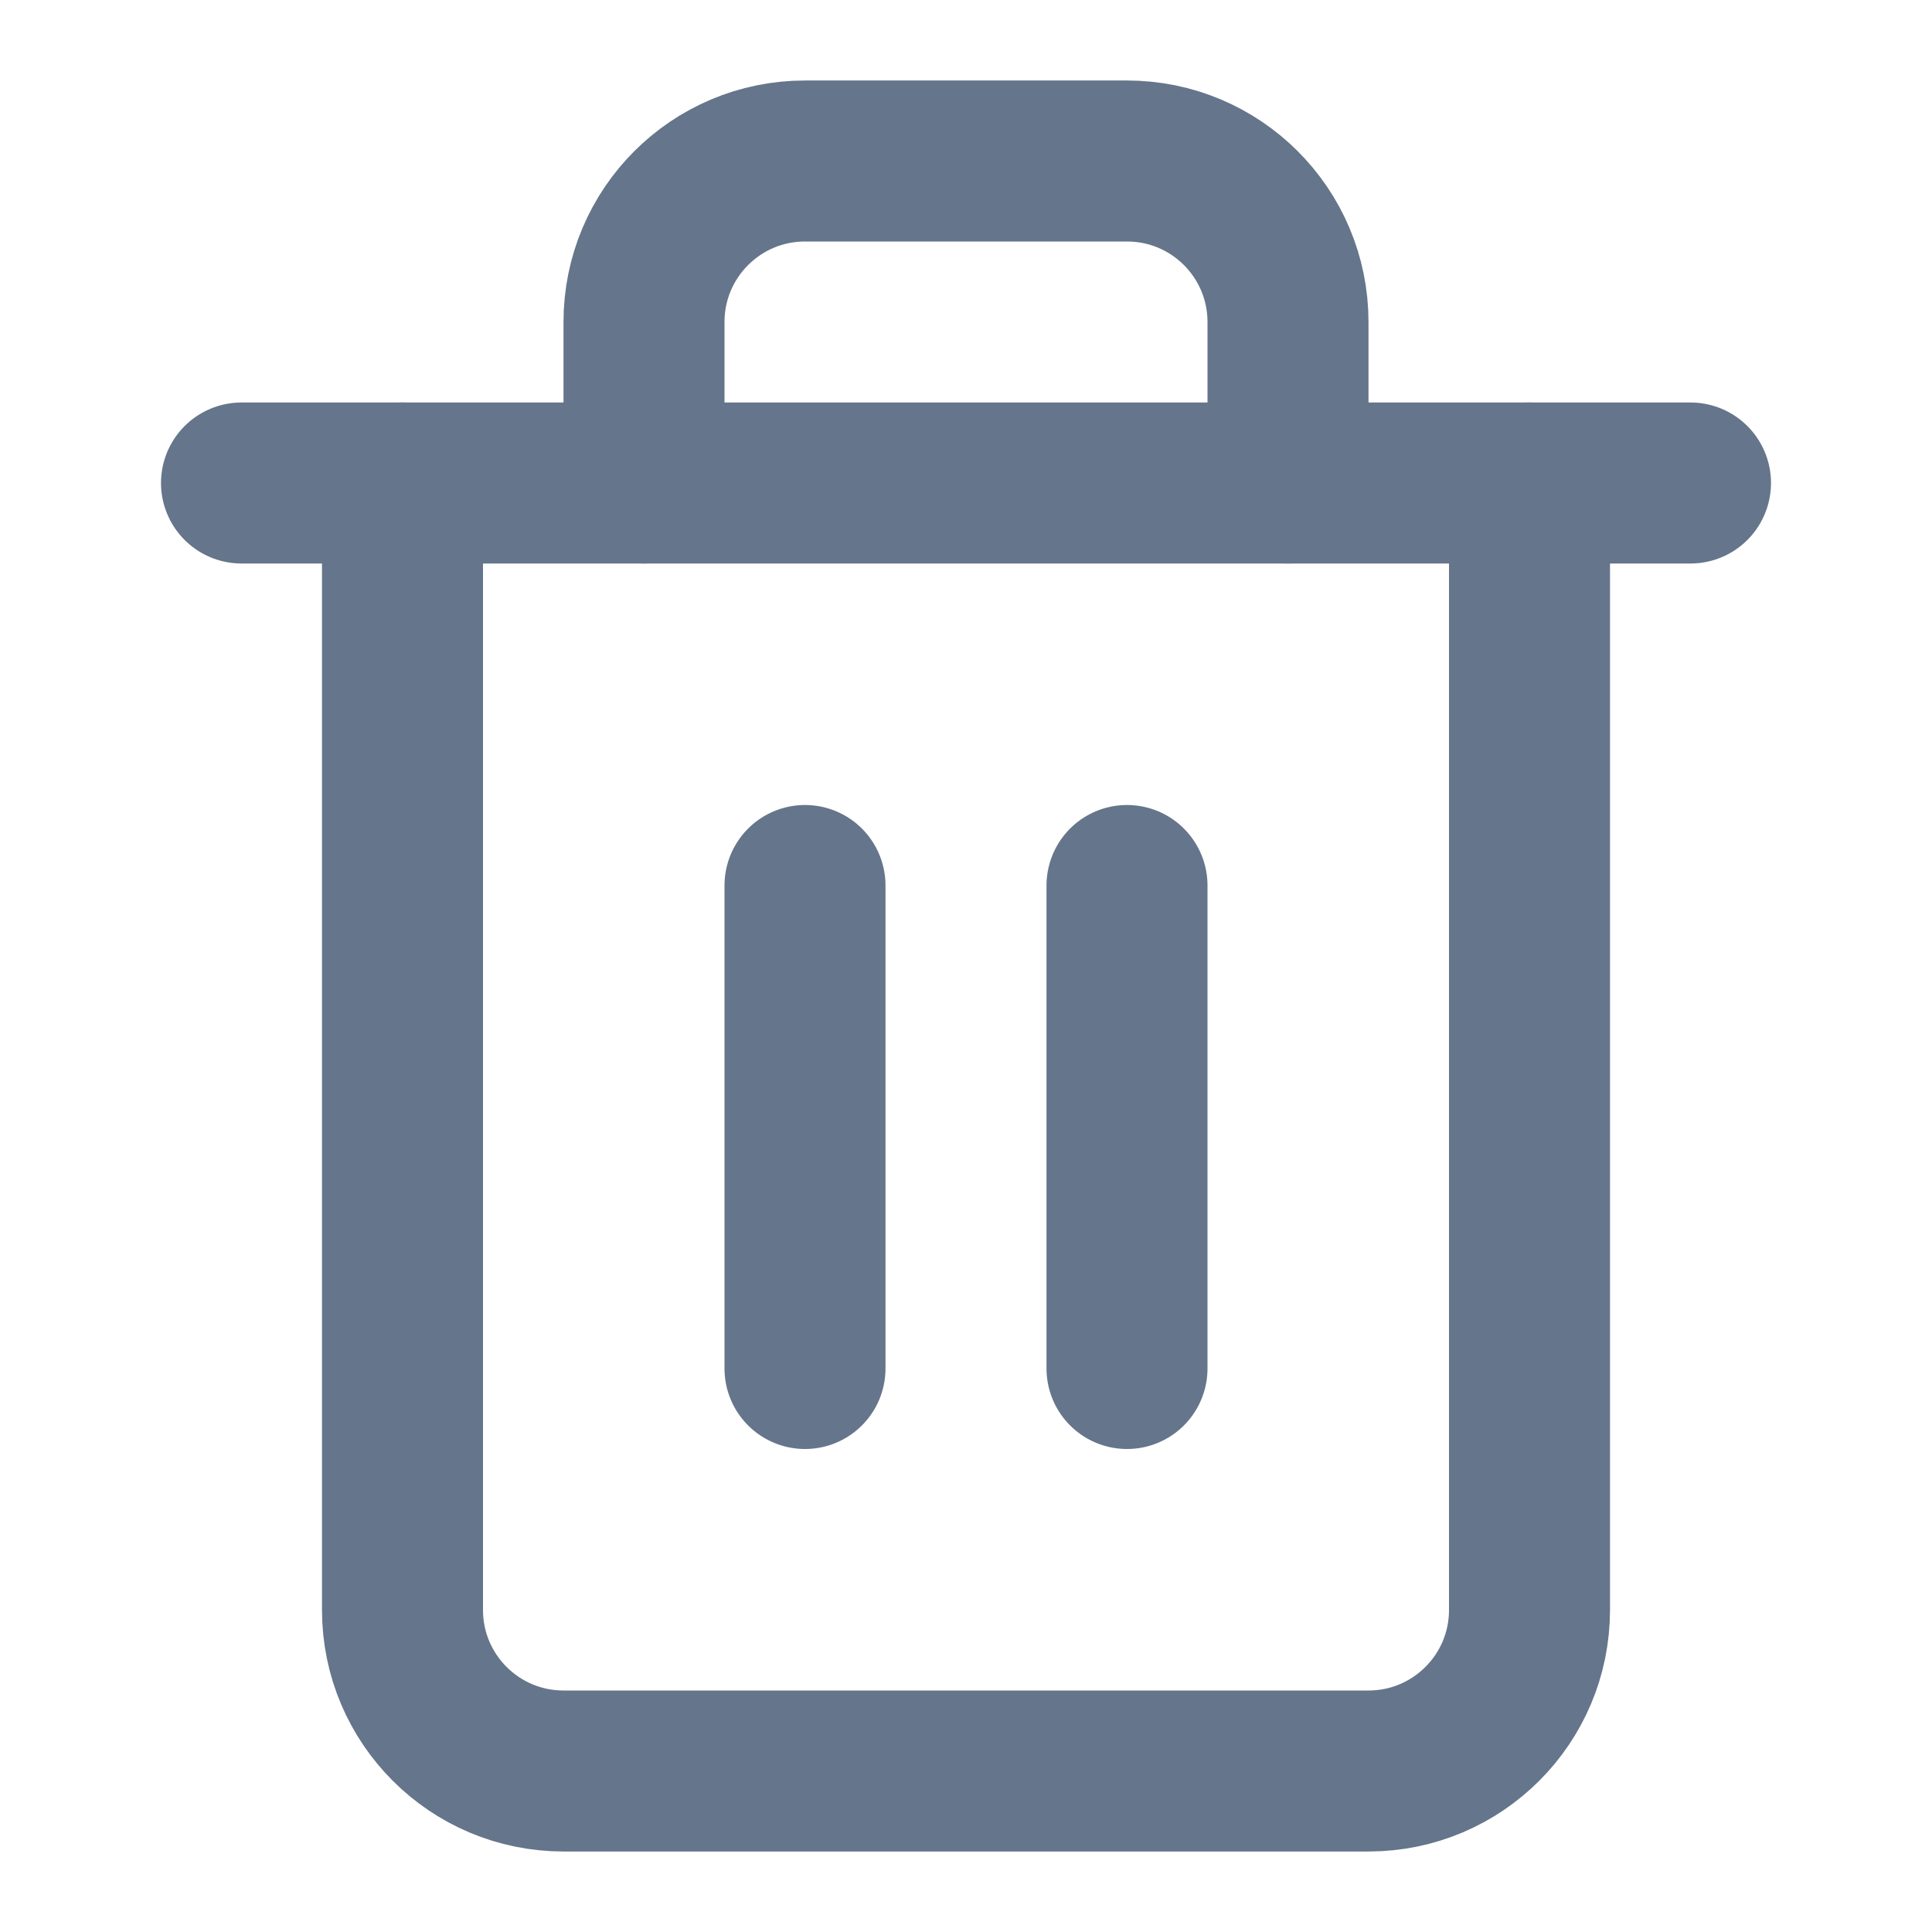
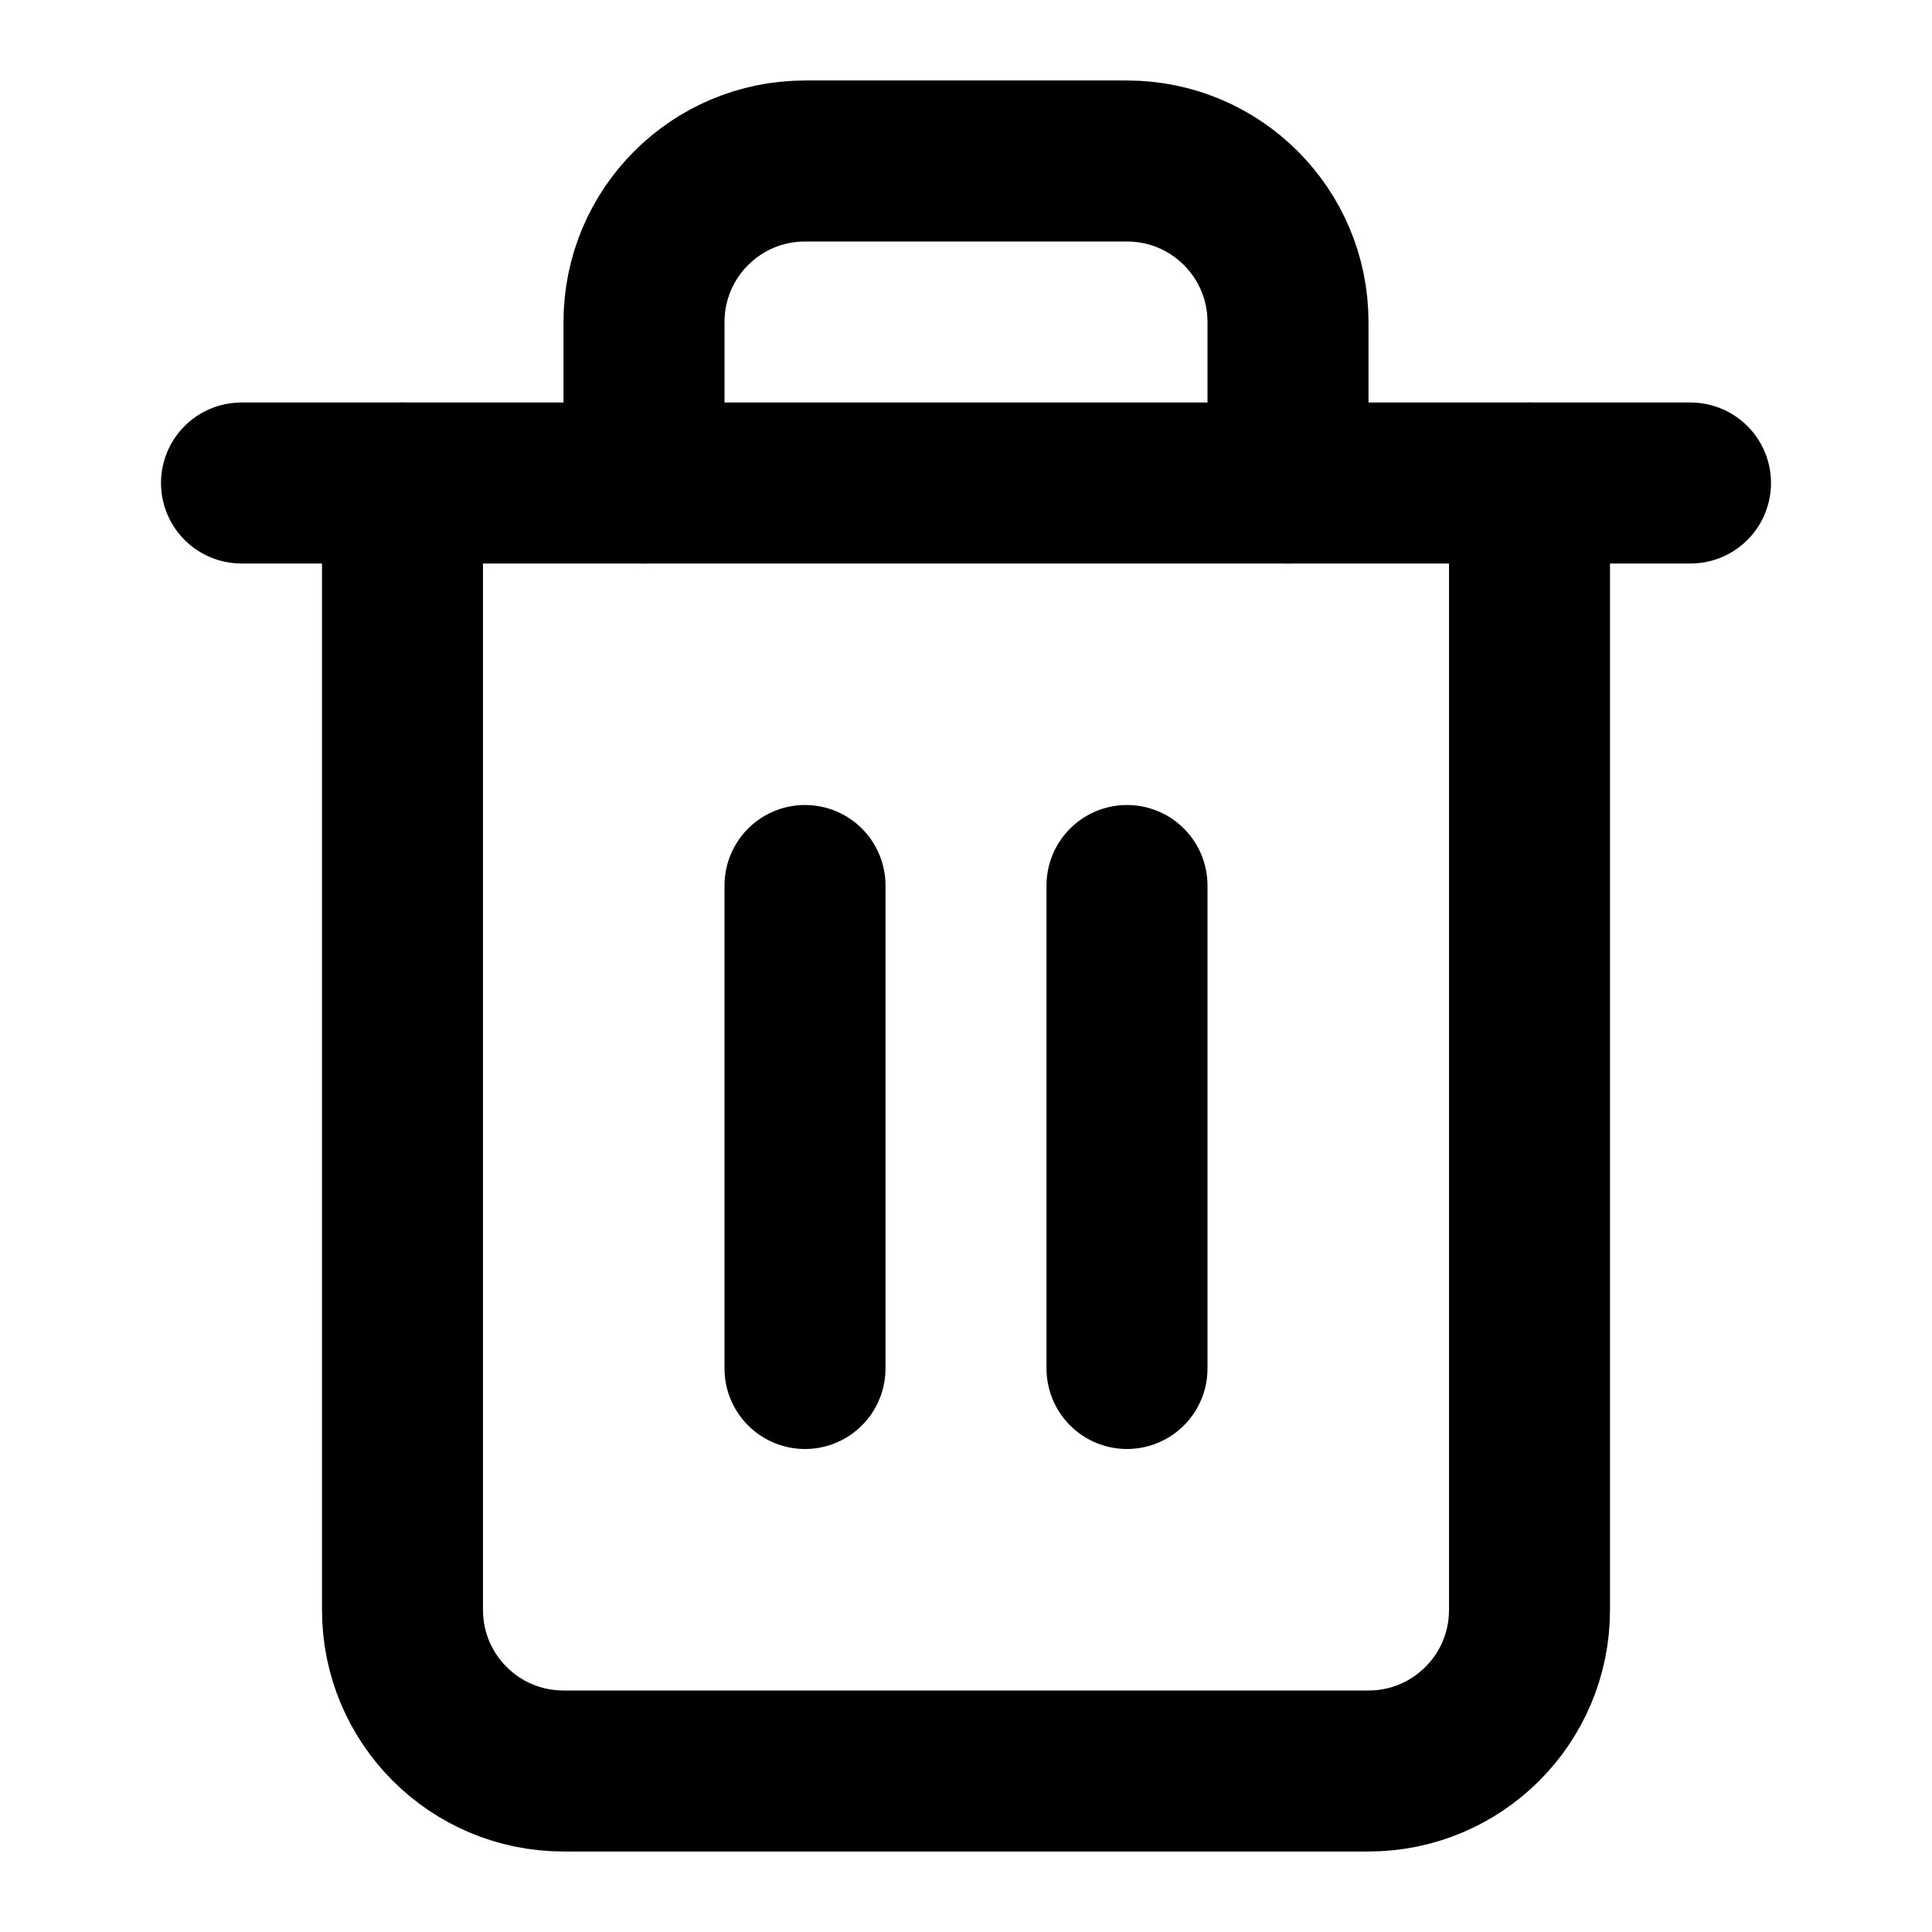
- <svg xmlns="http://www.w3.org/2000/svg" width="24" height="24" viewBox="0 0 24 24" fill="none" stroke="#65758b" stroke-width="2" stroke-linecap="round" stroke-linejoin="round" aria-hidden="true">
+ <svg xmlns="http://www.w3.org/2000/svg" width="24" height="24" viewBox="0 0 24 24" fill="none" stroke="currentColor" stroke-width="2" stroke-linecap="round" stroke-linejoin="round" aria-hidden="true">
  <path d="M10 11v6" />
  <path d="M14 11v6" />
  <path d="M19 6v14a2 2 0 0 1-2 2H7a2 2 0 0 1-2-2V6" />
  <path d="M3 6h18" />
  <path d="M8 6V4a2 2 0 0 1 2-2h4a2 2 0 0 1 2 2v2" />
</svg>
